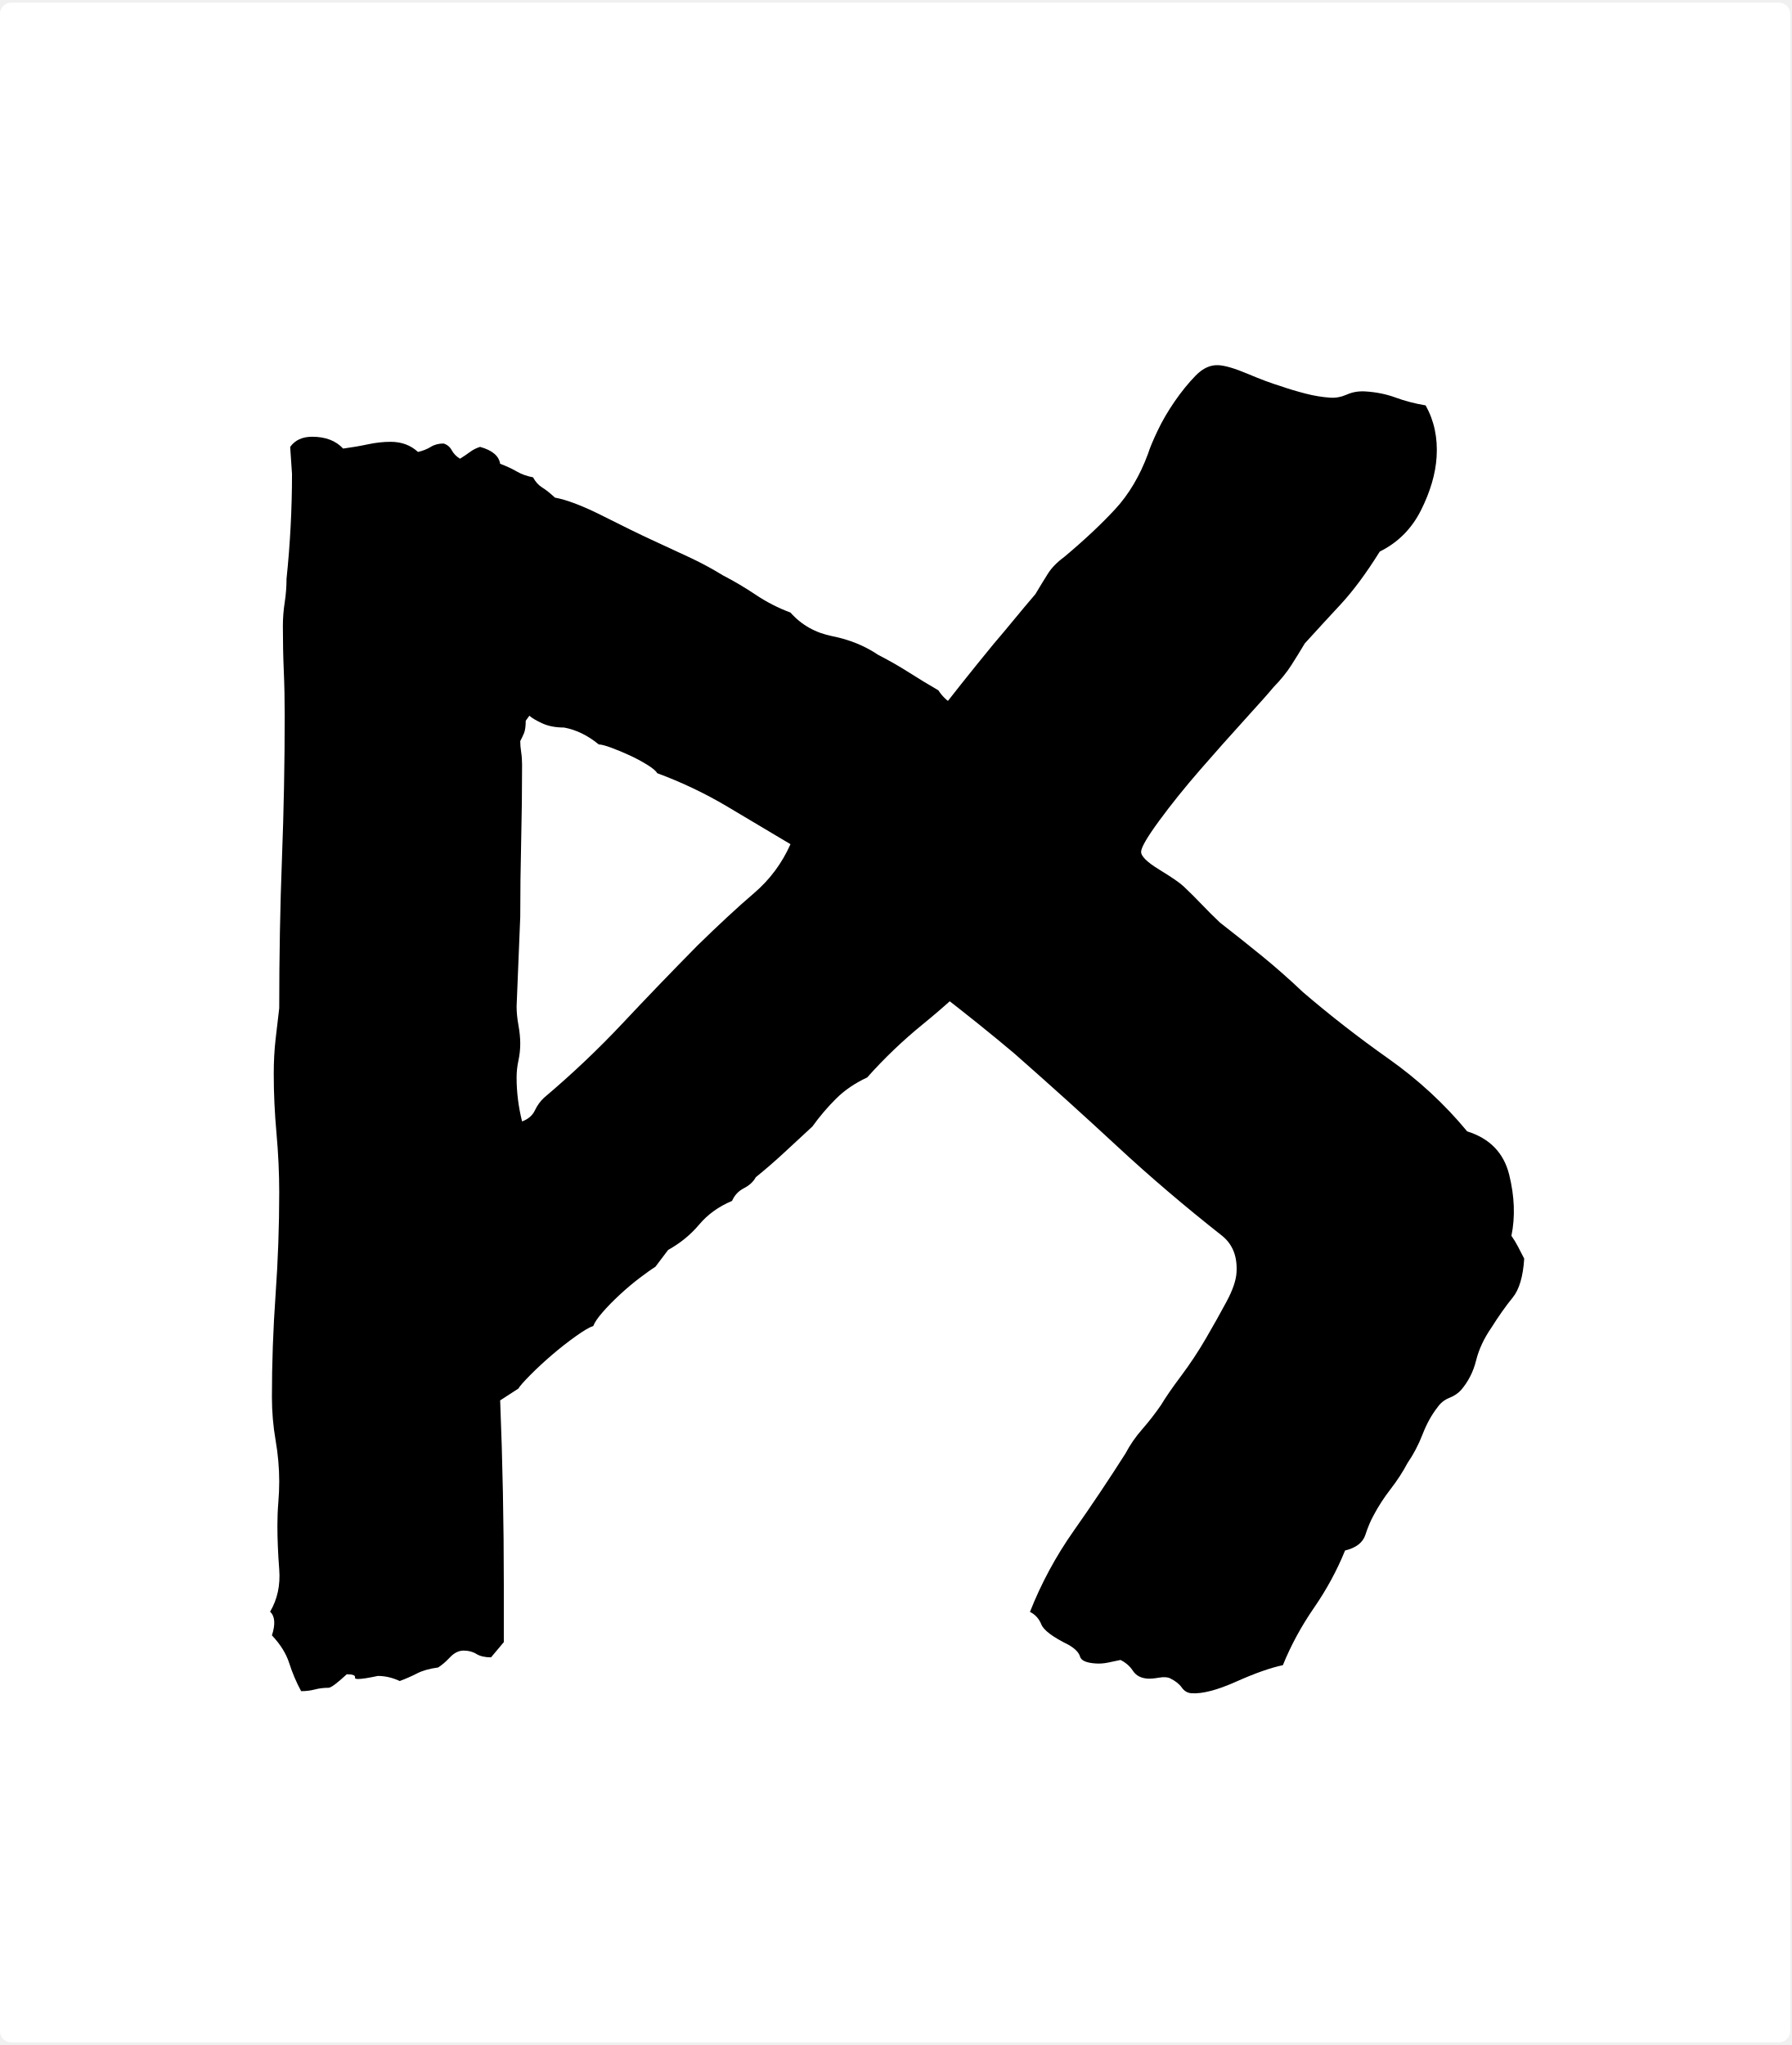
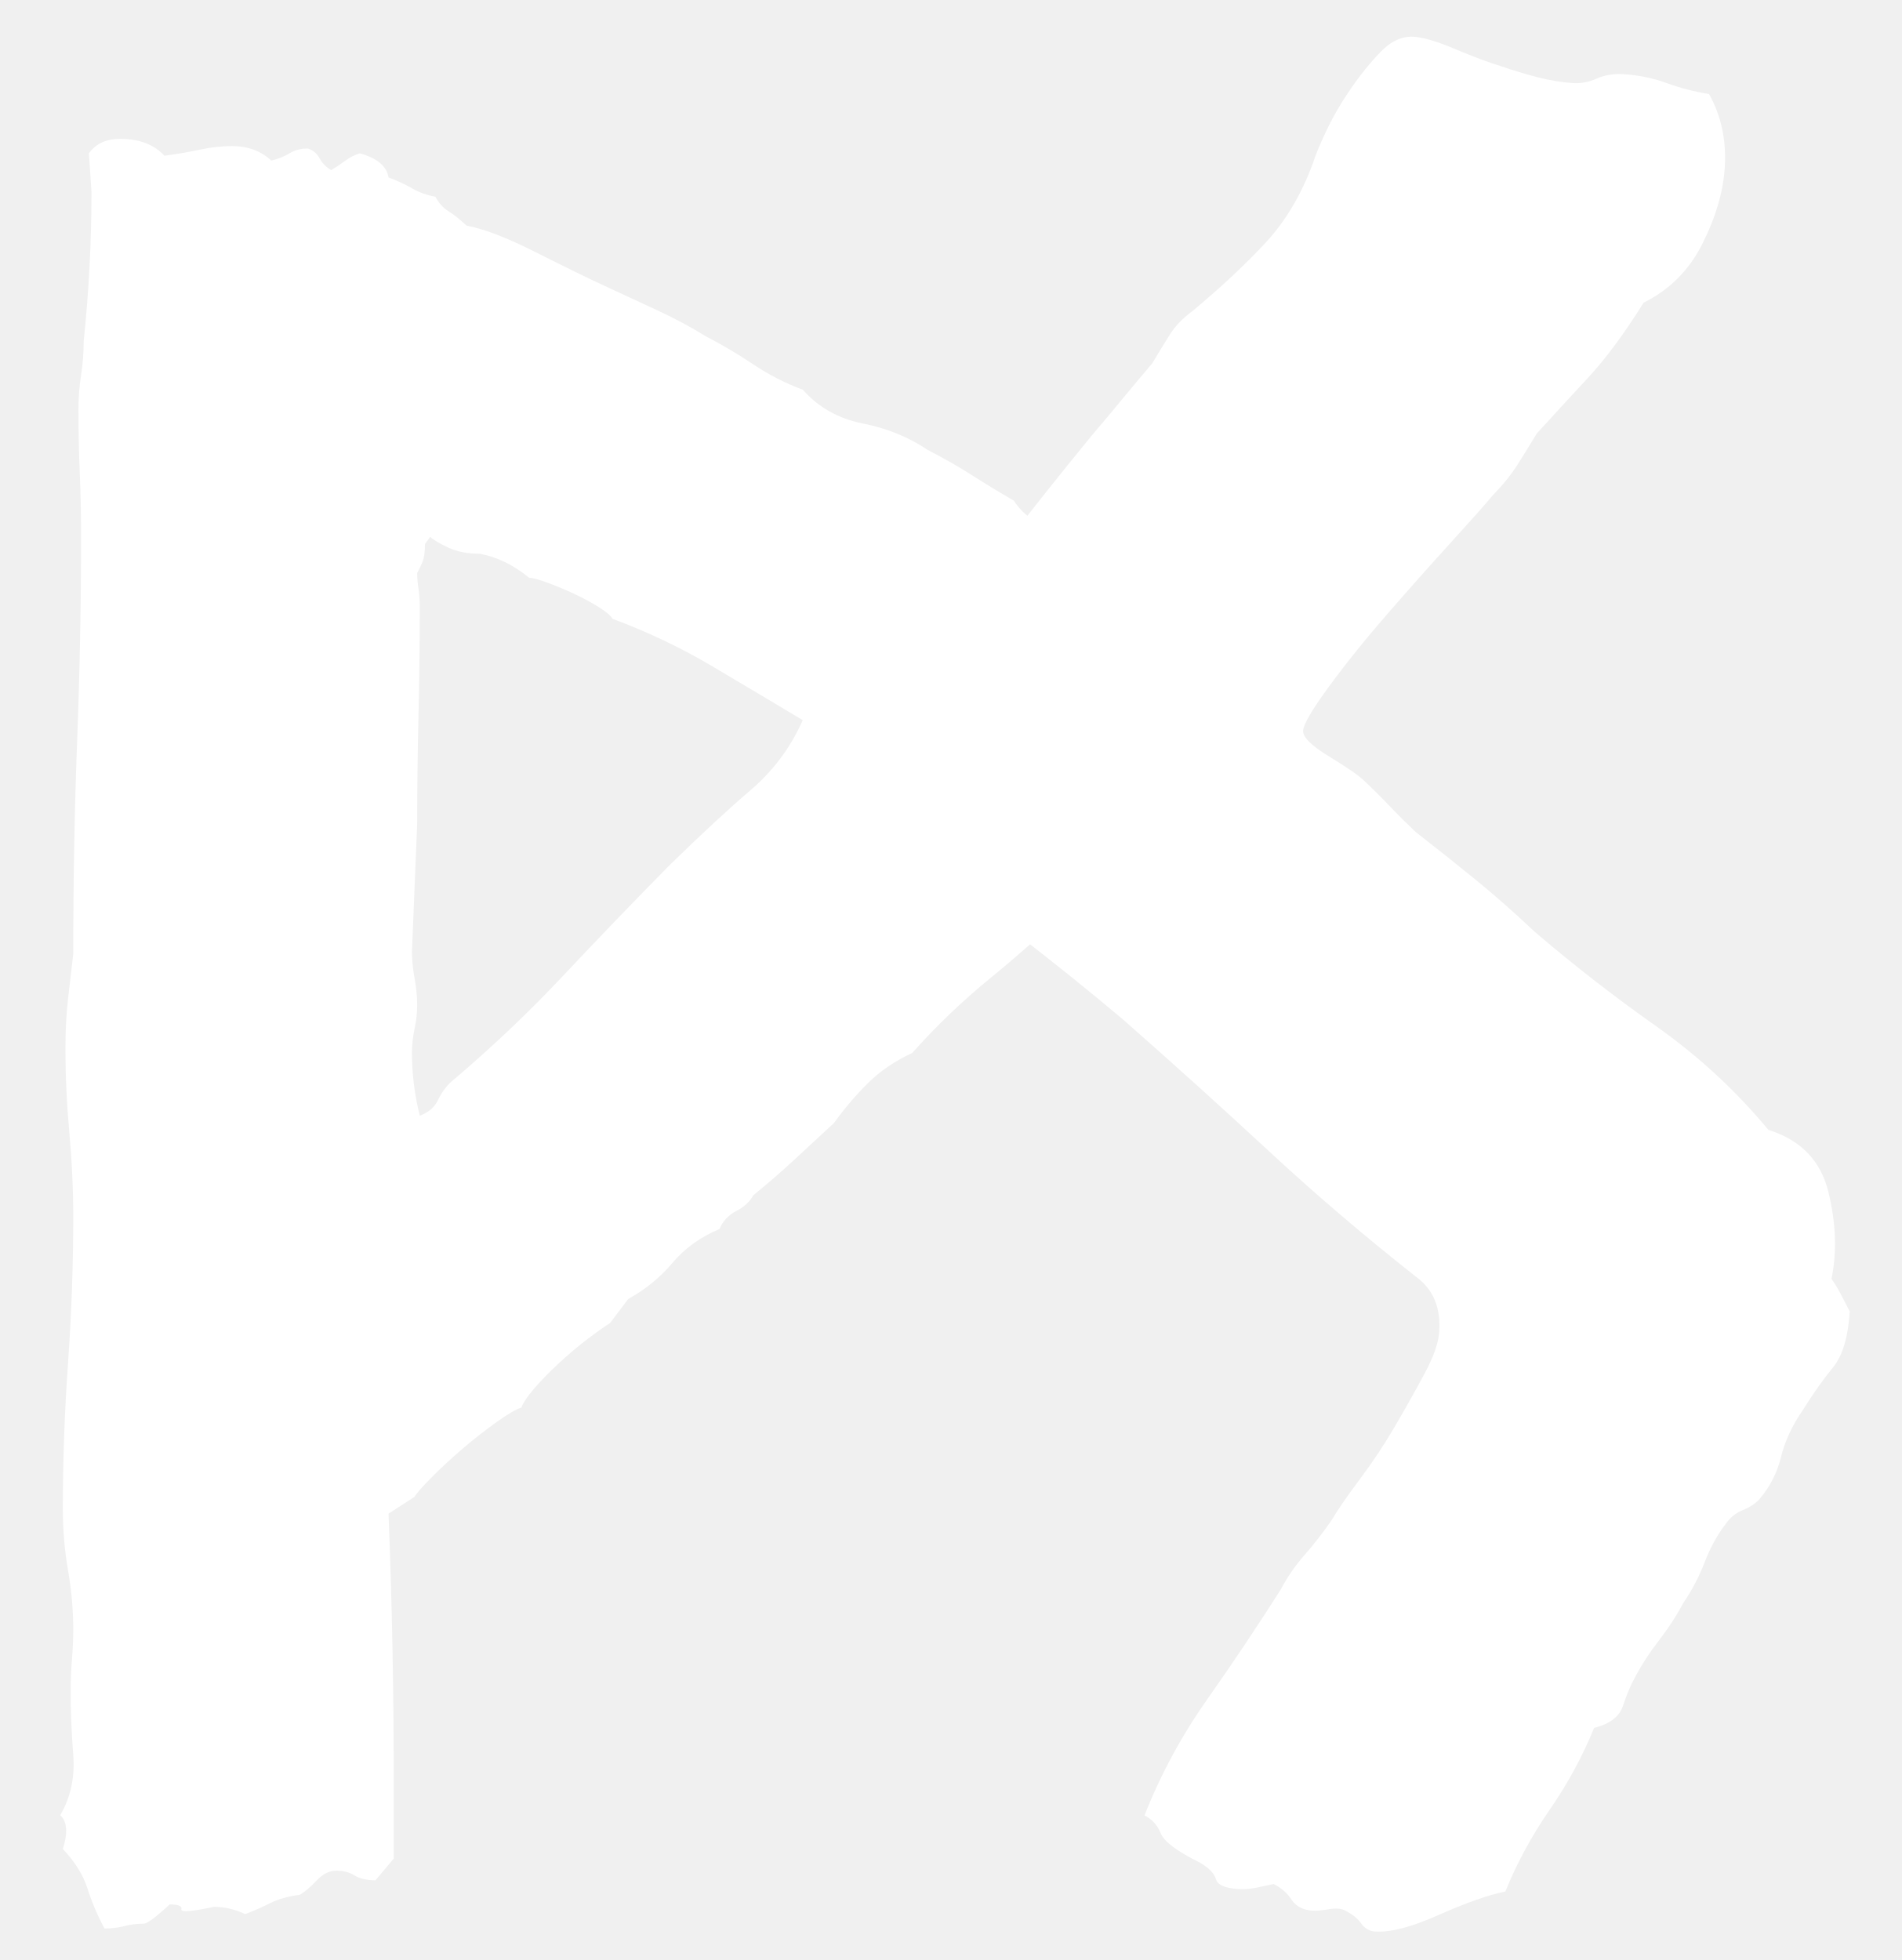
- <svg xmlns="http://www.w3.org/2000/svg" version="1.1" viewBox="0.0 0.0 628.546 717.444" fill="none" stroke="none" stroke-linecap="square" stroke-miterlimit="10">
+ <svg xmlns="http://www.w3.org/2000/svg" version="1.1" viewBox="0.0 0.0 692.496 713.782" fill="none" stroke="none" stroke-linecap="square" stroke-miterlimit="10">
  <clipPath id="p.0">
-     <path d="m0 0l628.546 0l0 717.444l-628.546 0l0 -717.444z" clip-rule="nonzero" />
+     <path d="m0 0l692.496 0l0 713.782l-692.496 0l0 -713.782z" clip-rule="nonzero" />
  </clipPath>
  <g clip-path="url(#p.0)">
-     <path fill="#000000" fill-opacity="0.0" d="m0 0l628.546 0l0 717.444l-628.546 0z" fill-rule="evenodd" />
-     <path fill="#ffffff" d="m3.991 4.927l620.158 0l0 707.591l-620.158 0z" fill-rule="evenodd" />
-     <path stroke="#ffffff" stroke-width="8.0" stroke-linejoin="round" stroke-linecap="butt" d="m3.991 4.927l620.158 0l0 707.591l-620.158 0z" fill-rule="evenodd" />
-     <path fill="#000000" d="m185.745 251.087c0.854 0.791 2.349 1.68 4.485 2.669c2.136 0.988 4.698 1.483 7.688 1.483c4.271 0.791 8.329 2.768 12.173 5.931c0.854 0 2.349 0.395 4.485 1.186c2.136 0.791 4.271 1.68 6.407 2.669c2.136 0.988 4.164 2.076 6.086 3.262c1.922 1.186 3.097 2.175 3.524 2.966c8.542 3.163 16.657 7.018 24.345 11.565c7.688 4.547 15.163 8.995 22.423 13.345c-2.99 6.722 -7.261 12.455 -12.813 17.2c-5.552 4.745 -12.173 10.874 -19.861 18.386c-8.969 9.094 -17.725 18.188 -26.267 27.283c-8.542 9.094 -17.725 17.793 -27.549 26.097c-1.281 1.186 -2.349 2.669 -3.203 4.448c-0.854 1.779 -2.349 3.064 -4.485 3.855c-1.281 -5.14 -1.922 -10.28 -1.922 -15.421c0 -1.977 0.214 -3.954 0.641 -5.931c0.427 -1.977 0.641 -3.954 0.641 -5.931c0 -1.977 -0.214 -4.152 -0.641 -6.524c-0.427 -2.372 -0.641 -4.547 -0.641 -6.524l1.281 -31.434c0 -8.699 0.107 -17.496 0.32 -26.393c0.214 -8.897 0.32 -17.892 0.32 -26.986c0 -1.582 -0.107 -3.064 -0.32 -4.448c-0.214 -1.384 -0.32 -2.669 -0.32 -3.855c0.427 -0.791 0.854 -1.68 1.281 -2.669c0.427 -0.988 0.641 -2.471 0.641 -4.448l1.281 -1.779zm-76.24 -97.862c-3.417 1.5258789E-5 -5.98 1.186 -7.688 3.559l0.641 9.49c0 12.257 -0.641 24.515 -1.922 36.772c0 2.768 -0.214 5.536 -0.641 8.303c-0.427 2.768 -0.641 5.536 -0.641 8.303c0 5.536 0.107 10.775 0.32 15.717c0.214 4.943 0.32 10.182 0.32 15.717c0 16.607 -0.32 33.313 -0.961 50.117c-0.641 16.805 -0.961 34.301 -0.961 52.489c-0.427 3.559 -0.854 7.216 -1.281 10.972c-0.427 3.756 -0.641 7.809 -0.641 12.159c0 6.722 0.32 13.641 0.961 20.759c0.641 7.117 0.961 14.037 0.961 20.759c0 11.862 -0.427 23.823 -1.281 35.883c-0.854 12.06 -1.281 24.021 -1.281 35.883c0 5.14 0.427 10.182 1.281 15.124c0.854 4.943 1.281 9.786 1.281 14.531c0 2.372 -0.107 4.844 -0.32 7.414c-0.214 2.57 -0.32 5.239 -0.32 8.007c0 4.745 0.214 9.885 0.641 15.421c0.427 5.536 -0.641 10.478 -3.203 14.828c1.708 1.582 1.922 4.349 0.641 8.303c2.99 3.163 5.019 6.425 6.086 9.786c1.068 3.361 2.456 6.623 4.164 9.786c1.708 0 3.31 -0.198 4.805 -0.593c1.495 -0.395 3.097 -0.593 4.805 -0.593c0.854 0 2.99 -1.582 6.407 -4.745c2.136 0 3.097 0.395 2.883 1.186c-0.085 0.316 0.29 0.474 1.128 0.474c1.256 0 3.549 -0.356 6.881 -1.068c2.563 -6.1035156E-5 5.125 0.593 7.688 1.779c2.136 -0.791 4.164 -1.68 6.086 -2.669c1.922 -0.989 4.378 -1.68 7.368 -2.076c1.281 -0.791 2.669 -1.977 4.164 -3.559c1.495 -1.582 3.097 -2.372 4.805 -2.372c1.708 0 3.203 0.395 4.485 1.186c1.281 0.791 2.99 1.186 5.125 1.186l4.485 -5.338l0 -20.165c0 -10.676 -0.107 -21.451 -0.32 -32.324c-0.214 -10.874 -0.534 -21.648 -0.961 -32.324l6.407 -4.152c0.427 -0.791 1.815 -2.372 4.164 -4.745c2.349 -2.372 4.912 -4.745 7.688 -7.117c2.776 -2.372 5.552 -4.547 8.329 -6.524c2.776 -1.977 4.805 -3.163 6.086 -3.559c0.427 -1.186 1.495 -2.768 3.203 -4.745c1.708 -1.977 3.737 -4.053 6.086 -6.228c2.349 -2.175 4.698 -4.152 7.047 -5.931c2.349 -1.779 4.164 -3.064 5.446 -3.855l4.485 -5.931c4.271 -2.372 7.902 -5.338 10.891 -8.897c2.99 -3.559 6.834 -6.326 11.532 -8.303c0.854 -1.977 2.242 -3.46 4.164 -4.448c1.922 -0.988 3.31 -2.274 4.164 -3.855c3.417 -2.768 6.727 -5.634 9.93 -8.6c3.203 -2.966 6.513 -6.03 9.93 -9.193c2.563 -3.559 5.339 -6.821 8.329 -9.786c2.99 -2.966 6.62 -5.437 10.891 -7.414c5.98 -6.722 12.493 -12.949 19.54 -18.683c7.047 -5.733 14.629 -12.554 22.744 -20.462c0.854 -1.186 1.602 -2.372 2.242 -3.559c0.641 -1.186 2.669 -2.768 6.086 -4.745c0.854 -3.163 2.669 -5.634 5.446 -7.414c2.776 -1.779 4.805 -4.251 6.086 -7.414c5.125 -3.163 8.756 -7.117 10.891 -11.862c0 -2.768 -1.281 -5.733 -3.844 -8.897c1.708 -1.582 2.563 -3.46 2.563 -5.634c0 -2.175 0.854 -5.041 2.563 -8.6c-0.427 -1.582 -1.708 -3.262 -3.844 -5.041c-2.136 -1.779 -4.485 -3.559 -7.047 -5.338c-2.563 -1.779 -5.125 -3.46 -7.688 -5.041c-2.563 -1.582 -4.485 -2.768 -5.766 -3.559c-1.281 -2.372 -6.193 -5.733 -14.735 -10.083c-1.708 -1.977 -3.524 -3.559 -5.446 -4.745c-1.922 -1.186 -3.524 -2.768 -4.805 -4.745c-3.417 -1.977 -6.834 -4.053 -10.251 -6.228c-3.417 -2.175 -7.047 -4.251 -10.891 -6.228c-4.698 -3.163 -10.037 -5.338 -16.017 -6.524c-5.98 -1.186 -10.891 -3.954 -14.735 -8.303c-4.271 -1.582 -8.329 -3.657 -12.173 -6.228c-3.844 -2.57 -7.688 -4.844 -11.532 -6.821c-3.844 -2.372 -7.902 -4.547 -12.173 -6.524c-4.271 -1.977 -8.542 -3.954 -12.813 -5.931c-4.271 -1.977 -9.93 -4.745 -16.978 -8.303c-7.047 -3.559 -12.707 -5.733 -16.978 -6.524c-1.708 -1.582 -3.203 -2.768 -4.485 -3.559c-1.281 -0.791 -2.349 -1.977 -3.203 -3.559c-2.136 -0.395 -4.058 -1.087 -5.766 -2.076c-1.708 -0.988 -3.63 -1.878 -5.766 -2.669c-0.427 -2.768 -2.776 -4.745 -7.047 -5.931c-1.281 0.395 -2.456 0.989 -3.524 1.779c-1.068 0.791 -2.242 1.582 -3.524 2.372c-1.281 -0.791 -2.242 -1.779 -2.883 -2.965c-0.641 -1.186 -1.602 -1.977 -2.883 -2.372c-1.708 0 -3.203 0.395 -4.485 1.186c-1.281 0.791 -2.776 1.384 -4.485 1.779c-2.563 -2.372 -5.766 -3.559 -9.61 -3.559c-2.563 1.5258789E-5 -5.232 0.297 -8.008 0.89c-2.776 0.593 -5.659 1.087 -8.649 1.483c-2.563 -2.768 -6.193 -4.152 -10.891 -4.152z" fill-rule="evenodd" />
-     <path fill="#000000" d="m427.602 128.123c-2.843 -0.18 -5.537 1.036 -8.081 3.649c-2.544 2.612 -4.995 5.627 -7.352 9.044c-2.357 3.417 -4.359 6.856 -6.005 10.317c-1.646 3.462 -2.769 6.164 -3.368 8.107c-2.869 7.742 -6.729 14.234 -11.581 19.473c-4.852 5.24 -10.794 10.807 -17.828 16.701c-2.494 1.823 -4.403 3.782 -5.725 5.878c-1.322 2.095 -2.781 4.479 -4.378 7.152c-2.569 3.007 -5.014 5.923 -7.334 8.748c-2.32 2.825 -4.764 5.741 -7.334 8.748c-7.733 9.416 -15.228 18.846 -22.487 28.292c-7.259 9.446 -13.832 19.331 -19.719 29.656c-0.998 0.729 -2.544 2.612 -4.64 5.649c-0.2 3.157 -1.759 5.237 -4.677 6.241c-2.918 1.004 -4.465 2.887 -4.64 5.649c-0.075 1.184 -0.038 2.474 0.112 3.87c0.15 1.396 -0.524 2.641 -2.021 3.735c2.245 2.123 5.013 3.487 8.305 4.091c3.292 0.604 6.061 1.968 8.305 4.091c2.295 1.334 3.61 3.101 3.947 5.301c0.337 2.2 1.166 4.135 2.488 5.803c0.848 1.638 2.195 2.912 4.04 3.821c1.846 0.909 3.192 2.183 4.04 3.821c1.771 2.093 3.055 4.353 3.853 6.781c0.798 2.428 2.107 4.293 3.928 5.597c9.527 7.338 18.356 14.434 26.487 21.288c12.62 11.1 24.66 21.964 36.12 32.594c11.46 10.63 23.762 21.115 36.906 31.456c3.616 3.002 5.25 7.266 4.9 12.79c-0.175 2.762 -1.341 6.155 -3.499 10.179c-2.158 4.024 -4.571 8.328 -7.24 12.914c-2.669 4.585 -5.563 8.959 -8.681 13.12c-3.118 4.161 -5.475 7.578 -7.072 10.25c-2.095 3.037 -4.297 5.869 -6.604 8.497c-2.307 2.627 -4.272 5.475 -5.893 8.542c-5.812 9.141 -11.855 18.168 -18.129 27.082c-6.274 8.914 -11.394 18.396 -15.36 28.446c1.846 0.909 3.18 2.38 4.003 4.413c0.823 2.033 4.003 4.413 9.54 7.141c2.295 1.334 3.635 2.706 4.022 4.117c0.387 1.411 2.238 2.222 5.556 2.432c1.422 0.09 2.856 -0.017 4.303 -0.322c1.447 -0.305 2.893 -0.609 4.34 -0.914c1.846 0.909 3.311 2.19 4.396 3.844c1.085 1.653 2.812 2.555 5.182 2.705c0.948 0.06 2.263 -0.055 3.947 -0.345c0.842 -0.145 1.589 -0.197 2.24 -0.155c0.652 0.041 1.208 0.175 1.67 0.403c1.846 0.909 3.205 1.986 4.078 3.229c0.873 1.244 2.02 1.911 3.442 2.001c3.791 0.24 8.992 -1.115 15.602 -4.064c6.61 -2.95 12.085 -4.881 16.425 -5.795c2.819 -6.953 6.455 -13.657 10.907 -20.11c4.453 -6.454 8.088 -13.157 10.907 -20.11c3.866 -0.944 6.242 -2.775 7.128 -5.492c0.886 -2.717 1.865 -5.033 2.937 -6.946c1.621 -3.067 3.598 -6.112 5.931 -9.133c2.332 -3.022 4.309 -6.067 5.931 -9.134c2.095 -3.037 3.854 -6.392 5.276 -10.066c1.422 -3.674 3.168 -6.832 5.238 -9.474c1.048 -1.518 2.426 -2.62 4.134 -3.304c1.709 -0.684 3.074 -1.588 4.097 -2.712c2.569 -3.007 4.334 -6.461 5.295 -10.362c0.961 -3.901 2.75 -7.75 5.37 -11.546c2.644 -4.191 5.126 -7.699 7.446 -10.523c2.32 -2.825 3.68 -7.394 4.079 -13.708c-0.848 -1.638 -1.59 -3.072 -2.226 -4.301c-0.636 -1.229 -1.39 -2.465 -2.263 -3.709c1.372 -6.649 1.111 -13.797 -0.784 -21.444c-1.895 -7.648 -6.808 -12.713 -14.74 -15.196c-7.956 -9.616 -17.171 -18.123 -27.647 -25.521c-10.475 -7.398 -20.451 -15.161 -29.929 -23.288c-4.938 -4.671 -9.783 -8.939 -14.534 -12.806c-4.751 -3.866 -9.621 -7.74 -14.609 -11.622c-2.245 -2.123 -4.371 -4.239 -6.379 -6.347c-2.008 -2.108 -4.134 -4.224 -6.379 -6.347c-1.347 -1.274 -4.196 -3.237 -8.548 -5.89c-4.352 -2.653 -6.478 -4.768 -6.379 -6.347c0.1 -1.578 2.233 -5.207 6.398 -10.887c4.166 -5.679 8.943 -11.617 14.33 -17.814c5.388 -6.196 10.639 -12.104 15.752 -17.724c5.114 -5.619 8.444 -9.371 9.99 -11.254c2.544 -2.612 4.608 -5.156 6.192 -7.631c1.584 -2.475 3.174 -5.049 4.771 -7.721c4.091 -4.496 8.306 -9.082 12.647 -13.76c4.34 -4.678 8.893 -10.828 13.657 -18.451c6.385 -3.162 11.212 -8.007 14.48 -14.536c3.268 -6.529 5.089 -12.753 5.464 -18.672c0.424 -6.708 -0.86 -12.733 -3.852 -18.073c-3.766 -0.634 -7.277 -1.55 -10.532 -2.746c-3.255 -1.196 -6.778 -1.915 -10.569 -2.154c-2.369 -0.15 -4.533 0.208 -6.491 1.075c-1.958 0.867 -3.885 1.24 -5.78 1.12c-2.843 -0.18 -5.787 -0.663 -8.829 -1.45c-3.043 -0.787 -5.961 -1.665 -8.754 -2.634c-3.267 -0.999 -7.102 -2.43 -11.504 -4.294c-4.402 -1.863 -7.788 -2.87 -10.157 -3.02z" fill-rule="evenodd" />
+     <path fill="#000000" fill-opacity="0.0" d="m0 0l692.496 0l0 713.782l-692.496 0z" fill-rule="evenodd" />
+     <path fill="#ffffff" d="m156.665 195.499c1.265 1.171 3.479 2.489 6.642 3.953c3.163 1.464 6.958 2.196 11.386 2.196c6.326 1.171 12.335 4.099 18.028 8.784c1.265 -1.5258789E-5 3.479 0.586 6.642 1.757c3.163 1.171 6.326 2.489 9.488 3.953c3.163 1.464 6.167 3.074 9.014 4.831c2.846 1.757 4.586 3.221 5.219 4.392c12.651 4.685 24.67 10.394 36.055 17.128c11.386 6.734 22.456 13.322 33.209 19.763c-4.428 9.955 -10.753 18.446 -18.977 25.473c-8.223 7.027 -18.028 16.104 -29.414 27.23c-13.284 13.469 -26.251 26.937 -38.902 40.406c-12.651 13.469 -26.251 26.351 -40.8 38.649c-1.898 1.757 -3.479 3.953 -4.744 6.588c-1.265 2.635 -3.479 4.538 -6.642 5.709c-1.898 -7.613 -2.846 -15.225 -2.846 -22.838c0 -2.928 0.316 -5.856 0.949 -8.784c0.633 -2.928 0.949 -5.856 0.949 -8.784c0 -2.928 -0.316 -6.149 -0.949 -9.662c-0.633 -3.513 -0.949 -6.734 -0.949 -9.662l1.898 -46.554c0 -12.883 0.158 -25.912 0.474 -39.088c0.316 -13.176 0.474 -26.498 0.474 -39.966c0 -2.342 -0.158 -4.538 -0.474 -6.588c-0.316 -2.05 -0.474 -3.953 -0.474 -5.709c0.633 -1.171 1.265 -2.489 1.898 -3.953c0.633 -1.464 0.949 -3.66 0.949 -6.588l1.898 -2.635zm-112.911 -144.932c-5.06 1.1444092E-5 -8.856 1.757 -11.386 5.27l0.949 14.054c0 18.153 -0.949 36.306 -2.846 54.46c0 4.099 -0.316 8.198 -0.949 12.297c-0.633 4.099 -0.949 8.198 -0.949 12.297c0 8.198 0.158 15.957 0.474 23.277c0.316 7.32 0.474 15.079 0.474 23.277c0 24.595 -0.474 49.336 -1.423 74.223c-0.949 24.887 -1.423 50.8 -1.423 77.737c-0.633 5.27 -1.265 10.687 -1.898 16.25c-0.633 5.563 -0.949 11.565 -0.949 18.007c0 9.955 0.474 20.203 1.423 30.743c0.949 10.541 1.423 20.788 1.423 30.743c0 17.568 -0.633 35.282 -1.898 53.142c-1.265 17.86 -1.898 35.574 -1.898 53.142c0 7.613 0.633 15.079 1.898 22.399c1.265 7.32 1.898 14.493 1.898 21.52c0 3.514 -0.158 7.173 -0.474 10.98c-0.316 3.806 -0.474 7.759 -0.474 11.858c0 7.027 0.316 14.64 0.949 22.838c0.633 8.198 -0.949 15.518 -4.744 21.96c2.53 2.342 2.846 6.441 0.949 12.297c4.428 4.685 7.432 9.516 9.014 14.493c1.581 4.977 3.637 9.809 6.167 14.493c2.53 0 4.902 -0.293 7.116 -0.878c2.214 -0.586 4.586 -0.878 7.116 -0.878c1.265 0 4.428 -2.342 9.488 -7.027c3.163 -6.1035156E-5 4.586 0.586 4.27 1.757c-0.127 0.468 0.43 0.703 1.67 0.703c1.86 0 5.257 -0.527 10.19 -1.581c3.795 0 7.591 0.878 11.386 2.635c3.163 -1.171 6.167 -2.489 9.014 -3.953c2.846 -1.464 6.484 -2.489 10.912 -3.074c1.898 -1.171 3.953 -2.928 6.167 -5.27c2.214 -2.342 4.586 -3.514 7.116 -3.514c2.53 0 4.744 0.586 6.642 1.757c1.898 1.171 4.428 1.757 7.591 1.757l6.642 -7.905l0 -29.865c0 -15.811 -0.158 -31.768 -0.474 -47.872c-0.316 -16.104 -0.791 -32.061 -1.423 -47.872l9.488 -6.149c0.633 -1.171 2.688 -3.513 6.167 -7.027c3.479 -3.513 7.274 -7.027 11.386 -10.541c4.112 -3.513 8.223 -6.734 12.335 -9.662c4.112 -2.928 7.116 -4.685 9.014 -5.27c0.633 -1.757 2.214 -4.099 4.744 -7.027c2.53 -2.928 5.535 -6.002 9.014 -9.223c3.479 -3.221 6.958 -6.149 10.437 -8.784c3.479 -2.635 6.167 -4.538 8.065 -5.71l6.642 -8.784c6.326 -3.514 11.702 -7.905 16.13 -13.176c4.428 -5.27 10.121 -9.369 17.079 -12.297c1.265 -2.928 3.321 -5.124 6.167 -6.588c2.846 -1.464 4.902 -3.367 6.167 -5.71c5.06 -4.099 9.963 -8.345 14.707 -12.737c4.744 -4.392 9.646 -8.93 14.707 -13.615c3.795 -5.27 7.907 -10.101 12.335 -14.493c4.428 -4.392 9.805 -8.052 16.13 -10.98c8.856 -9.955 18.502 -19.178 28.939 -27.669c10.437 -8.491 21.665 -18.592 33.683 -30.304c1.265 -1.757 2.372 -3.514 3.321 -5.27c0.949 -1.757 3.953 -4.099 9.014 -7.027c1.265 -4.685 3.953 -8.345 8.065 -10.98c4.112 -2.635 7.116 -6.295 9.014 -10.98c7.591 -4.685 12.967 -10.541 16.13 -17.568c0 -4.099 -1.898 -8.491 -5.693 -13.176c2.53 -2.342 3.795 -5.124 3.795 -8.345c0 -3.221 1.265 -7.466 3.795 -12.737c-0.633 -2.342 -2.53 -4.831 -5.693 -7.466c-3.163 -2.635 -6.642 -5.27 -10.437 -7.905c-3.795 -2.635 -7.591 -5.124 -11.386 -7.466c-3.795 -2.342 -6.642 -4.099 -8.539 -5.27c-1.898 -3.514 -9.172 -8.491 -21.823 -14.932c-2.53 -2.928 -5.219 -5.27 -8.065 -7.027c-2.846 -1.757 -5.219 -4.099 -7.116 -7.027c-5.06 -2.928 -10.121 -6.002 -15.181 -9.223c-5.06 -3.221 -10.437 -6.295 -16.13 -9.223c-6.958 -4.685 -14.865 -7.905 -23.721 -9.662c-8.856 -1.757 -16.13 -5.856 -21.823 -12.297c-6.326 -2.342 -12.335 -5.417 -18.028 -9.223c-5.693 -3.806 -11.386 -7.173 -17.079 -10.101c-5.693 -3.514 -11.702 -6.734 -18.028 -9.662c-6.326 -2.928 -12.651 -5.856 -18.977 -8.784c-6.326 -2.928 -14.707 -7.027 -25.144 -12.297c-10.437 -5.27 -18.818 -8.491 -25.144 -9.662c-2.53 -2.342 -4.744 -4.099 -6.642 -5.27c-1.898 -1.171 -3.479 -2.928 -4.744 -5.27c-3.163 -0.586 -6.009 -1.61 -8.539 -3.074c-2.53 -1.464 -5.377 -2.782 -8.539 -3.953c-0.633 -4.099 -4.112 -7.027 -10.437 -8.784c-1.898 0.586 -3.637 1.464 -5.219 2.635c-1.581 1.171 -3.321 2.342 -5.219 3.514c-1.898 -1.171 -3.321 -2.635 -4.27 -4.392c-0.949 -1.757 -2.372 -2.928 -4.27 -3.514c-2.53 3.8146973E-6 -4.744 0.586 -6.642 1.757c-1.898 1.171 -4.112 2.05 -6.642 2.635c-3.795 -3.514 -8.539 -5.27 -14.232 -5.27c-3.795 1.1444092E-5 -7.749 0.439 -11.86 1.318c-4.112 0.878 -8.381 1.61 -12.809 2.196c-3.795 -4.099 -9.172 -6.149 -16.13 -6.149z" fill-rule="evenodd" />
+     <path fill="#ffffff" d="m514.854 13.39c-4.211 -0.266 -8.201 1.535 -11.969 5.404c-3.768 3.869 -7.398 8.333 -10.889 13.393c-3.491 5.06 -6.456 10.153 -8.894 15.28c-2.438 5.127 -4.101 9.129 -4.988 12.007c-4.249 11.466 -9.966 21.08 -17.151 28.84c-7.185 7.76 -15.986 16.005 -26.404 24.734c-3.694 2.7 -6.52 5.602 -8.478 8.705c-1.958 3.103 -4.119 6.634 -6.484 10.592c-3.805 4.453 -7.425 8.772 -10.861 12.955c-3.436 4.183 -7.056 8.502 -10.861 12.955c-11.452 13.945 -22.553 27.911 -33.303 41.9c-10.75 13.989 -20.485 28.629 -29.203 43.92c-1.478 1.08 -3.768 3.869 -6.871 8.367c-0.296 4.675 -2.605 7.757 -6.927 9.243c-4.322 1.487 -6.612 4.276 -6.871 8.367c-0.111 1.753 -0.056 3.664 0.166 5.731c0.221 2.068 -0.776 3.912 -2.992 5.532c3.324 3.144 7.424 5.164 12.3 6.059c4.876 0.895 8.976 2.915 12.3 6.059c3.398 1.975 5.347 4.592 5.845 7.851c0.498 3.259 1.727 6.124 3.684 8.594c1.256 2.427 3.25 4.313 5.984 5.659c2.733 1.346 4.728 3.233 5.984 5.659c2.622 3.1 4.525 6.447 5.706 10.043c1.182 3.595 3.121 6.358 5.817 8.289c14.11 10.868 27.186 21.377 39.227 31.527c18.69 16.438 36.521 32.529 53.494 48.272c16.972 15.743 35.192 31.271 54.657 46.585c5.356 4.446 7.775 10.76 7.257 18.942c-0.259 4.091 -1.986 9.116 -5.182 15.075c-3.196 5.959 -6.77 12.334 -10.723 19.125c-3.953 6.791 -8.238 13.268 -12.856 19.43c-4.618 6.162 -8.109 11.222 -10.473 15.18c-3.103 4.498 -6.363 8.692 -9.78 12.583c-3.417 3.891 -6.326 8.108 -8.728 12.65c-8.608 13.538 -17.557 26.907 -26.848 40.108c-9.291 13.201 -16.874 27.244 -22.748 42.128c2.733 1.346 4.709 3.525 5.928 6.536c1.219 3.011 5.928 6.536 14.128 10.576c3.398 1.975 5.384 4.008 5.956 6.098c0.572 2.09 3.315 3.29 8.228 3.601c2.106 0.133 4.23 -0.026 6.372 -0.477c2.142 -0.451 4.285 -0.902 6.427 -1.354c2.733 1.346 4.903 3.244 6.51 5.693c1.607 2.449 4.165 3.784 7.674 4.006c1.404 0.089 3.352 -0.081 5.846 -0.51c1.247 -0.214 2.353 -0.291 3.318 -0.23c0.965 0.061 1.789 0.26 2.473 0.596c2.733 1.346 4.746 2.941 6.039 4.783c1.293 1.842 2.992 2.83 5.097 2.963c5.615 0.355 13.317 -1.651 23.106 -6.019c9.789 -4.368 17.897 -7.229 24.325 -8.583c4.175 -10.298 9.559 -20.225 16.154 -29.783c6.594 -9.558 11.979 -19.485 16.154 -29.783c5.726 -1.398 9.244 -4.109 10.556 -8.134c1.312 -4.024 2.762 -7.453 4.35 -10.287c2.401 -4.542 5.329 -9.051 8.783 -13.527c3.454 -4.476 6.382 -8.984 8.783 -13.527c3.103 -4.498 5.708 -9.467 7.814 -14.908c2.106 -5.441 4.692 -10.118 7.758 -14.032c1.552 -2.249 3.593 -3.88 6.123 -4.893c2.53 -1.013 4.553 -2.352 6.068 -4.017c3.805 -4.453 6.419 -9.569 7.841 -15.347c1.423 -5.778 4.073 -11.478 7.952 -17.1c3.916 -6.207 7.592 -11.402 11.027 -15.585c3.436 -4.183 5.449 -10.95 6.041 -20.301c-1.256 -2.427 -2.355 -4.55 -3.296 -6.37c-0.942 -1.82 -2.059 -3.651 -3.352 -5.493c2.032 -9.846 1.645 -20.433 -1.161 -31.759c-2.807 -11.326 -10.083 -18.828 -21.829 -22.505c-11.783 -14.241 -25.431 -26.84 -40.944 -37.797c-15.514 -10.957 -30.288 -22.453 -44.325 -34.49c-7.313 -6.917 -14.488 -13.239 -21.525 -18.965c-7.036 -5.726 -14.248 -11.463 -21.636 -17.212c-3.324 -3.144 -6.473 -6.277 -9.447 -9.399c-2.973 -3.122 -6.122 -6.255 -9.447 -9.399c-1.995 -1.887 -6.215 -4.794 -12.66 -8.722c-6.446 -3.928 -9.594 -7.061 -9.447 -9.399c0.148 -2.338 3.307 -7.712 9.476 -16.123c6.169 -8.411 13.244 -17.205 21.223 -26.382c7.979 -9.177 15.756 -17.926 23.329 -26.249c7.573 -8.322 12.505 -13.878 14.795 -16.667c3.768 -3.869 6.825 -7.636 9.171 -11.302c2.346 -3.666 4.701 -7.477 7.065 -11.435c6.058 -6.658 12.302 -13.451 18.729 -20.379c6.428 -6.928 13.17 -16.036 20.226 -27.325c9.457 -4.683 16.605 -11.858 21.445 -21.527c4.84 -9.669 7.537 -18.886 8.092 -27.653c0.629 -9.935 -1.273 -18.857 -5.705 -26.765c-5.578 -0.94 -10.777 -2.295 -15.597 -4.067c-4.82 -1.772 -10.038 -2.835 -15.653 -3.191c-3.509 -0.222 -6.714 0.309 -9.614 1.592c-2.9 1.283 -5.753 1.836 -8.561 1.659c-4.211 -0.266 -8.57 -0.982 -13.076 -2.148c-4.507 -1.165 -8.828 -2.466 -12.965 -3.901c-4.839 -1.48 -10.518 -3.599 -17.038 -6.359c-6.52 -2.76 -11.534 -4.25 -15.043 -4.472z" fill-rule="evenodd" />
  </g>
</svg>
